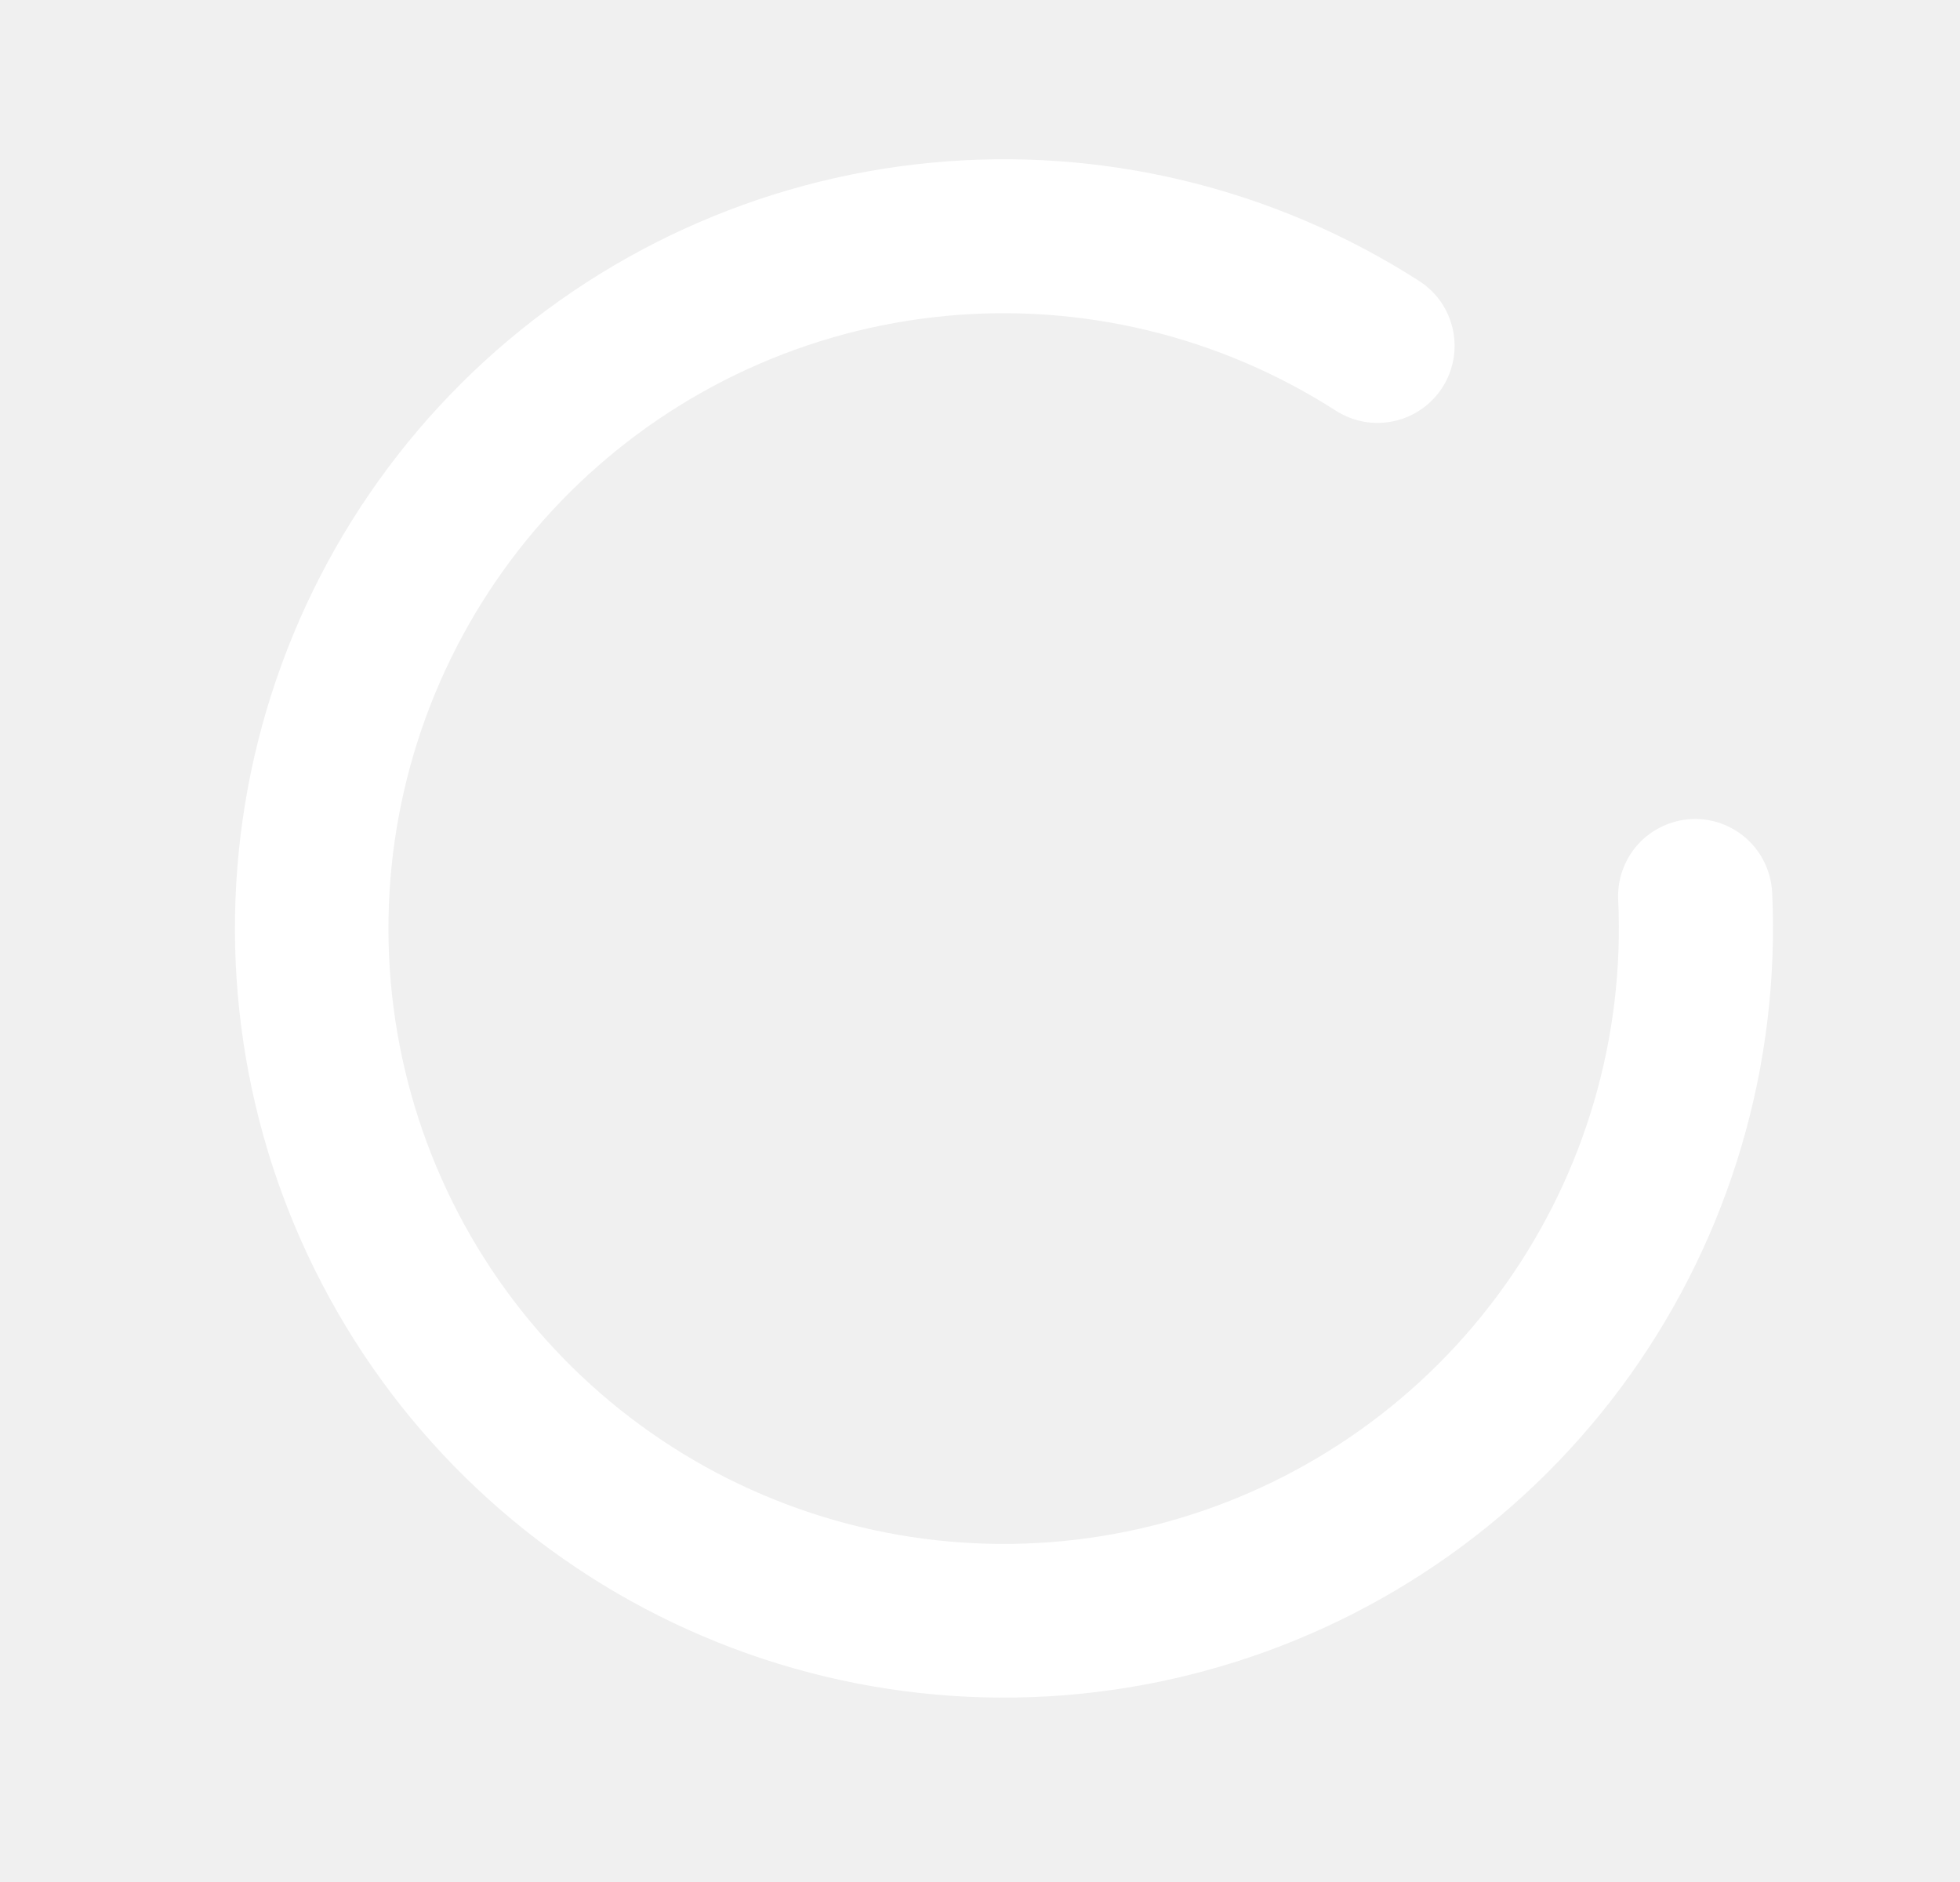
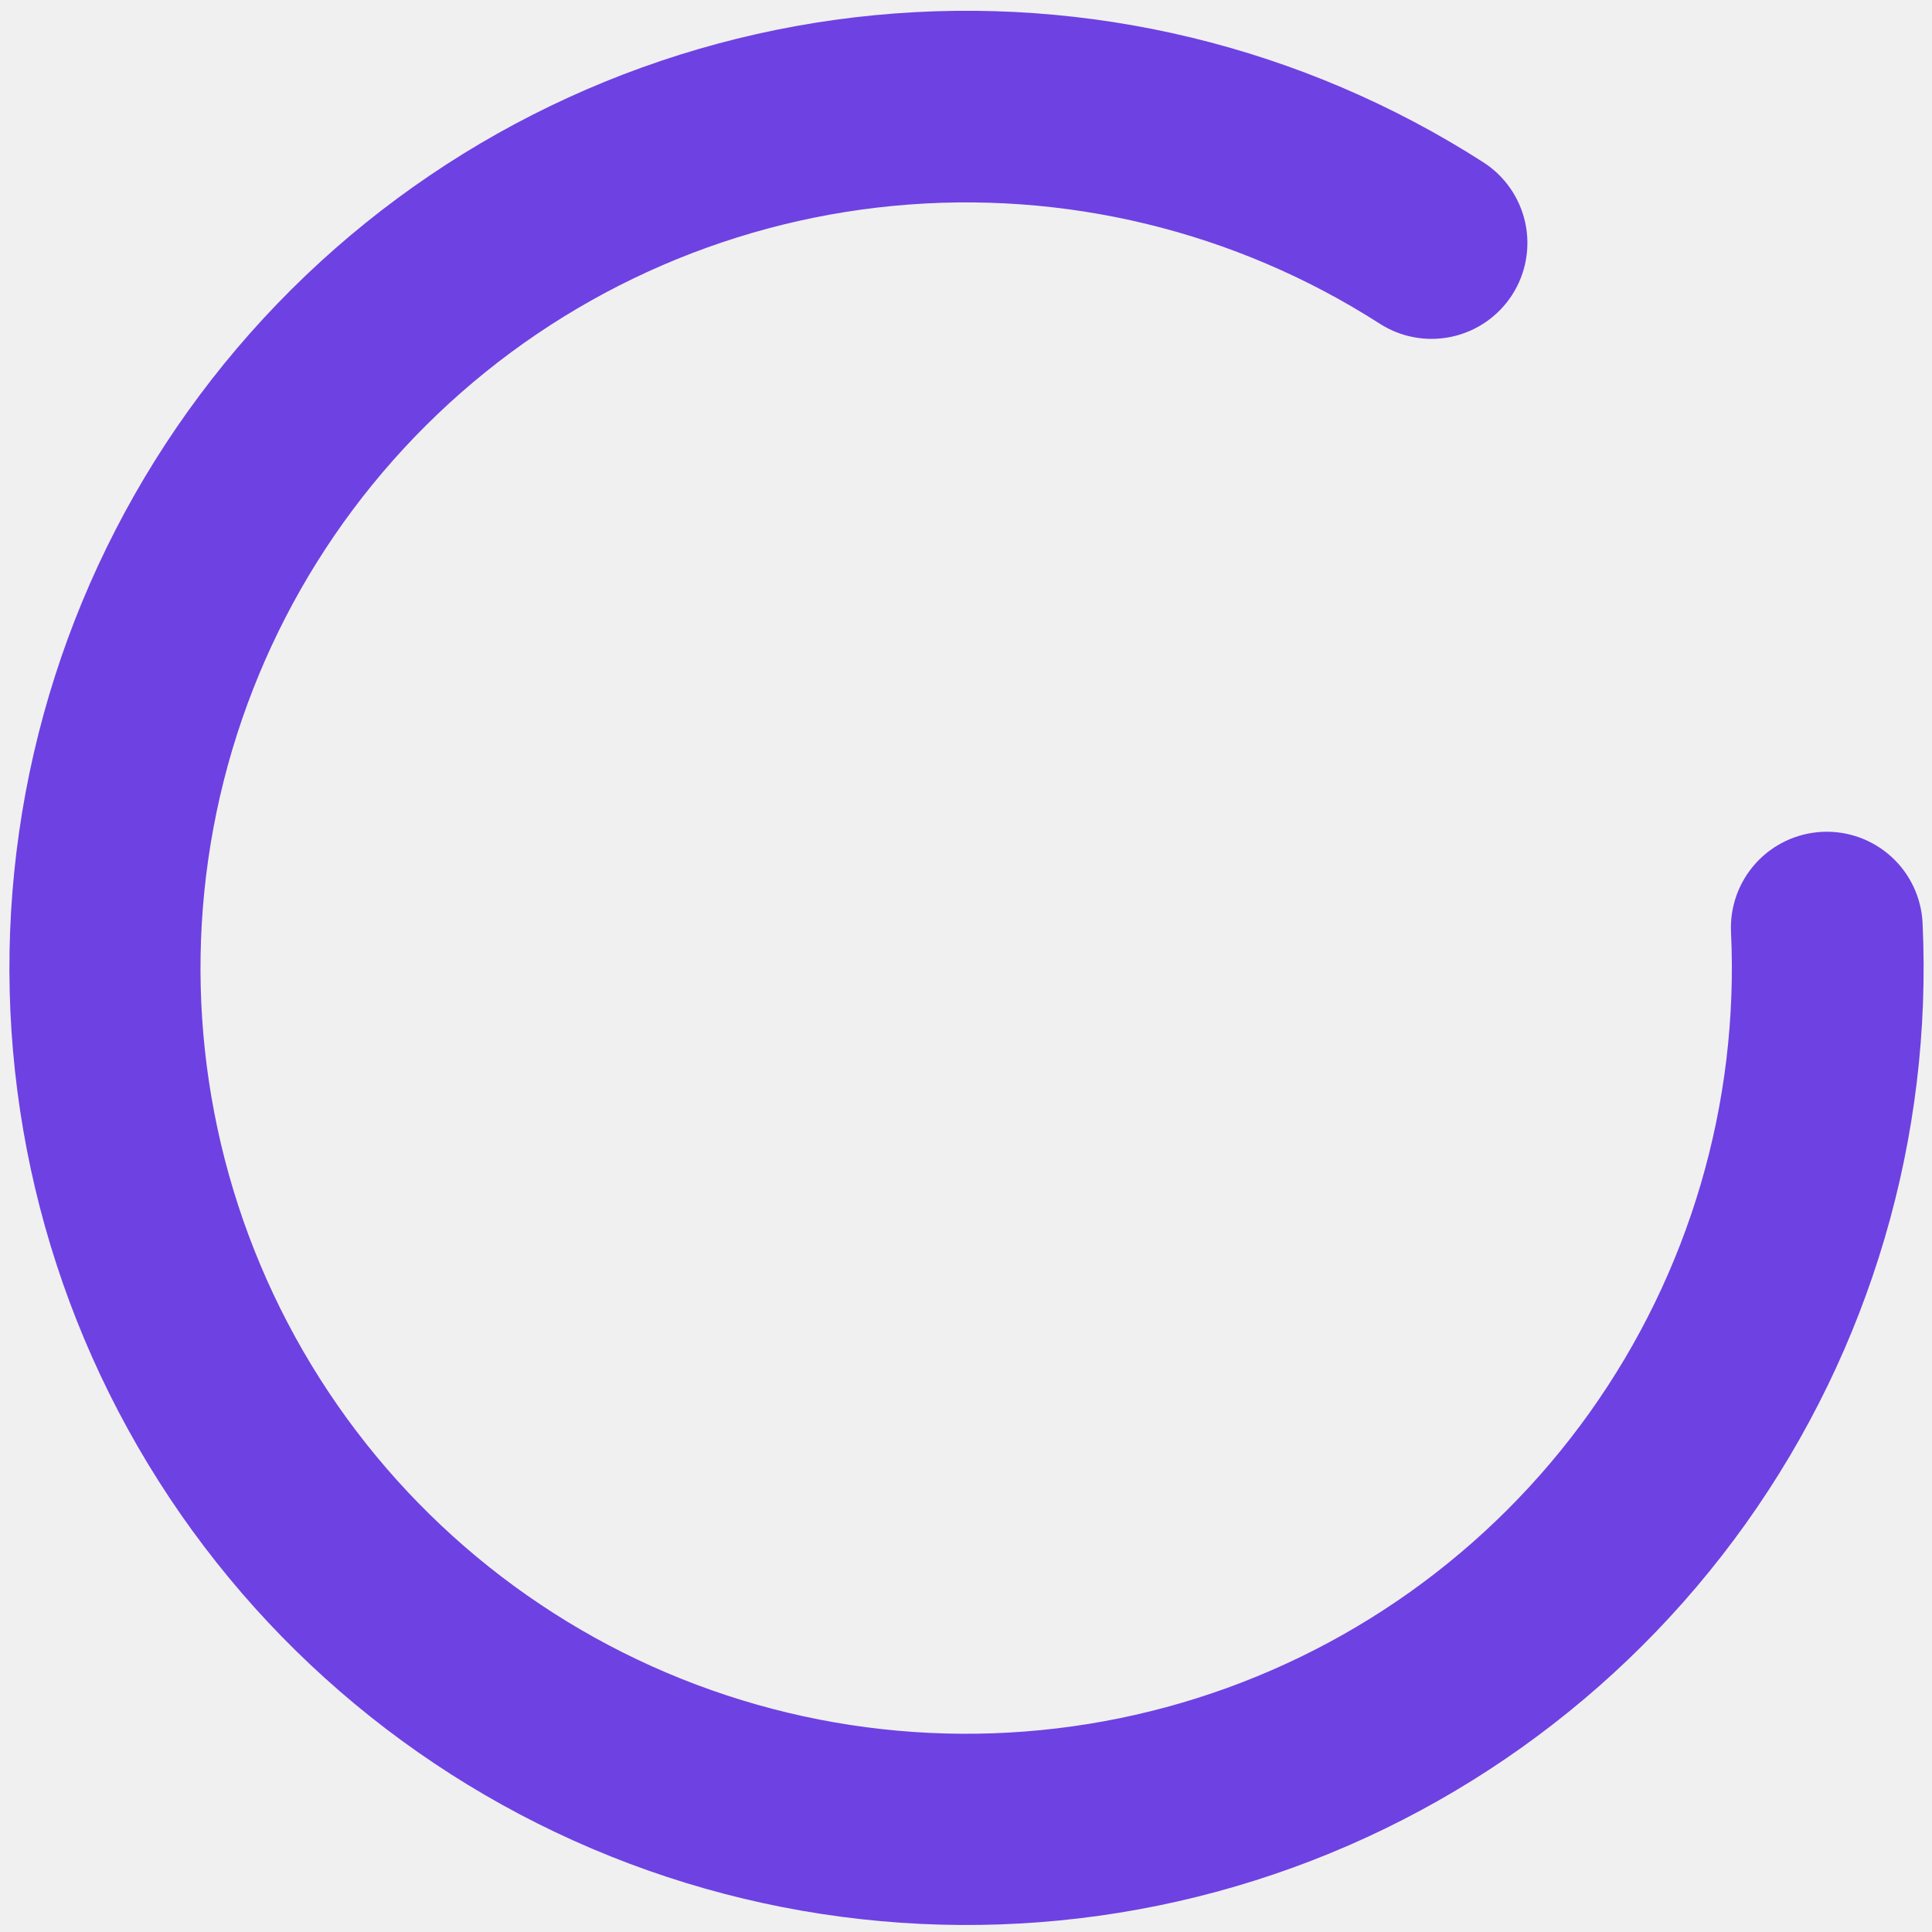
- <svg xmlns="http://www.w3.org/2000/svg" width="25" height="24" viewBox="0 0 25 24" fill="none">
-   <g clip-path="url(#clip0)">
-     <path d="M22.604 11.381C22.591 11.121 22.476 10.876 22.284 10.701C22.091 10.525 21.837 10.433 21.576 10.445C21.316 10.458 21.071 10.573 20.895 10.765C20.72 10.958 20.628 11.213 20.64 11.473C20.723 13.23 20.213 14.964 19.192 16.396C18.171 17.829 16.698 18.876 15.01 19.372C13.322 19.867 11.517 19.78 9.884 19.126C8.251 18.472 6.886 17.288 6.006 15.765C5.127 14.242 4.784 12.467 5.034 10.726C5.284 8.985 6.112 7.378 7.385 6.164C8.658 4.95 10.302 4.198 12.053 4.03C13.803 3.862 15.56 4.288 17.04 5.238C17.149 5.307 17.27 5.355 17.397 5.378C17.524 5.4 17.655 5.398 17.781 5.37C17.907 5.343 18.026 5.291 18.132 5.217C18.238 5.143 18.328 5.049 18.398 4.941C18.468 4.832 18.515 4.711 18.538 4.584C18.561 4.457 18.558 4.327 18.531 4.201C18.503 4.074 18.451 3.955 18.378 3.849C18.304 3.743 18.21 3.653 18.101 3.583C16.251 2.396 14.055 1.865 11.867 2.076C9.678 2.286 7.624 3.226 6.033 4.743C4.443 6.261 3.408 8.269 3.096 10.446C2.784 12.622 3.211 14.84 4.311 16.744C5.41 18.648 7.117 20.128 9.158 20.945C11.199 21.763 13.455 21.871 15.565 21.252C17.674 20.634 19.515 19.325 20.792 17.535C22.068 15.744 22.706 13.578 22.604 11.381V11.381Z" fill="white" />
-   </g>
-   <defs>
-     <clipPath id="clip0">
-       <rect width="24" height="24" fill="white" transform="translate(0.5)" />
-     </clipPath>
-   </defs>
+ <svg xmlns="http://www.w3.org/2000/svg" width="165" height="165" viewBox="0 0 165 165" fill="none">
+   <path d="M164.196 78.843C164.095 76.673 163.136 74.632 161.531 73.17C159.925 71.707 157.804 70.942 155.635 71.043C153.465 71.144 151.425 72.103 149.962 73.709C148.499 75.314 147.734 77.435 147.835 79.605C148.524 94.247 144.274 108.696 135.766 120.633C127.258 132.57 114.986 141.302 100.92 145.427C86.854 149.553 71.81 148.833 58.202 143.383C44.594 137.933 33.213 128.069 25.883 115.374C18.554 102.68 15.703 87.891 17.787 73.381C19.871 58.871 26.769 45.483 37.375 35.364C47.981 25.246 61.679 18.984 76.27 17.584C90.862 16.184 105.5 19.727 117.837 27.645C118.742 28.226 119.753 28.622 120.811 28.812C121.87 29.002 122.955 28.981 124.006 28.752C125.056 28.522 126.052 28.088 126.934 27.473C127.817 26.859 128.57 26.077 129.151 25.172C129.731 24.266 130.128 23.256 130.317 22.197C130.507 21.139 130.487 20.053 130.257 19.002C130.027 17.952 129.593 16.957 128.979 16.074C128.364 15.191 127.582 14.438 126.677 13.858C111.256 3.966 92.958 -0.458 74.721 1.295C56.484 3.049 39.365 10.878 26.111 23.527C12.857 36.176 4.237 52.91 1.633 71.046C-0.97 89.181 2.594 107.665 11.755 123.531C20.915 139.398 35.141 151.727 52.148 158.54C69.155 165.353 87.958 166.255 105.539 161.101C123.121 155.947 138.461 145.036 149.098 130.119C159.735 115.202 165.052 97.144 164.196 78.843V78.843Z" fill="#6E41E2" />
</svg>
